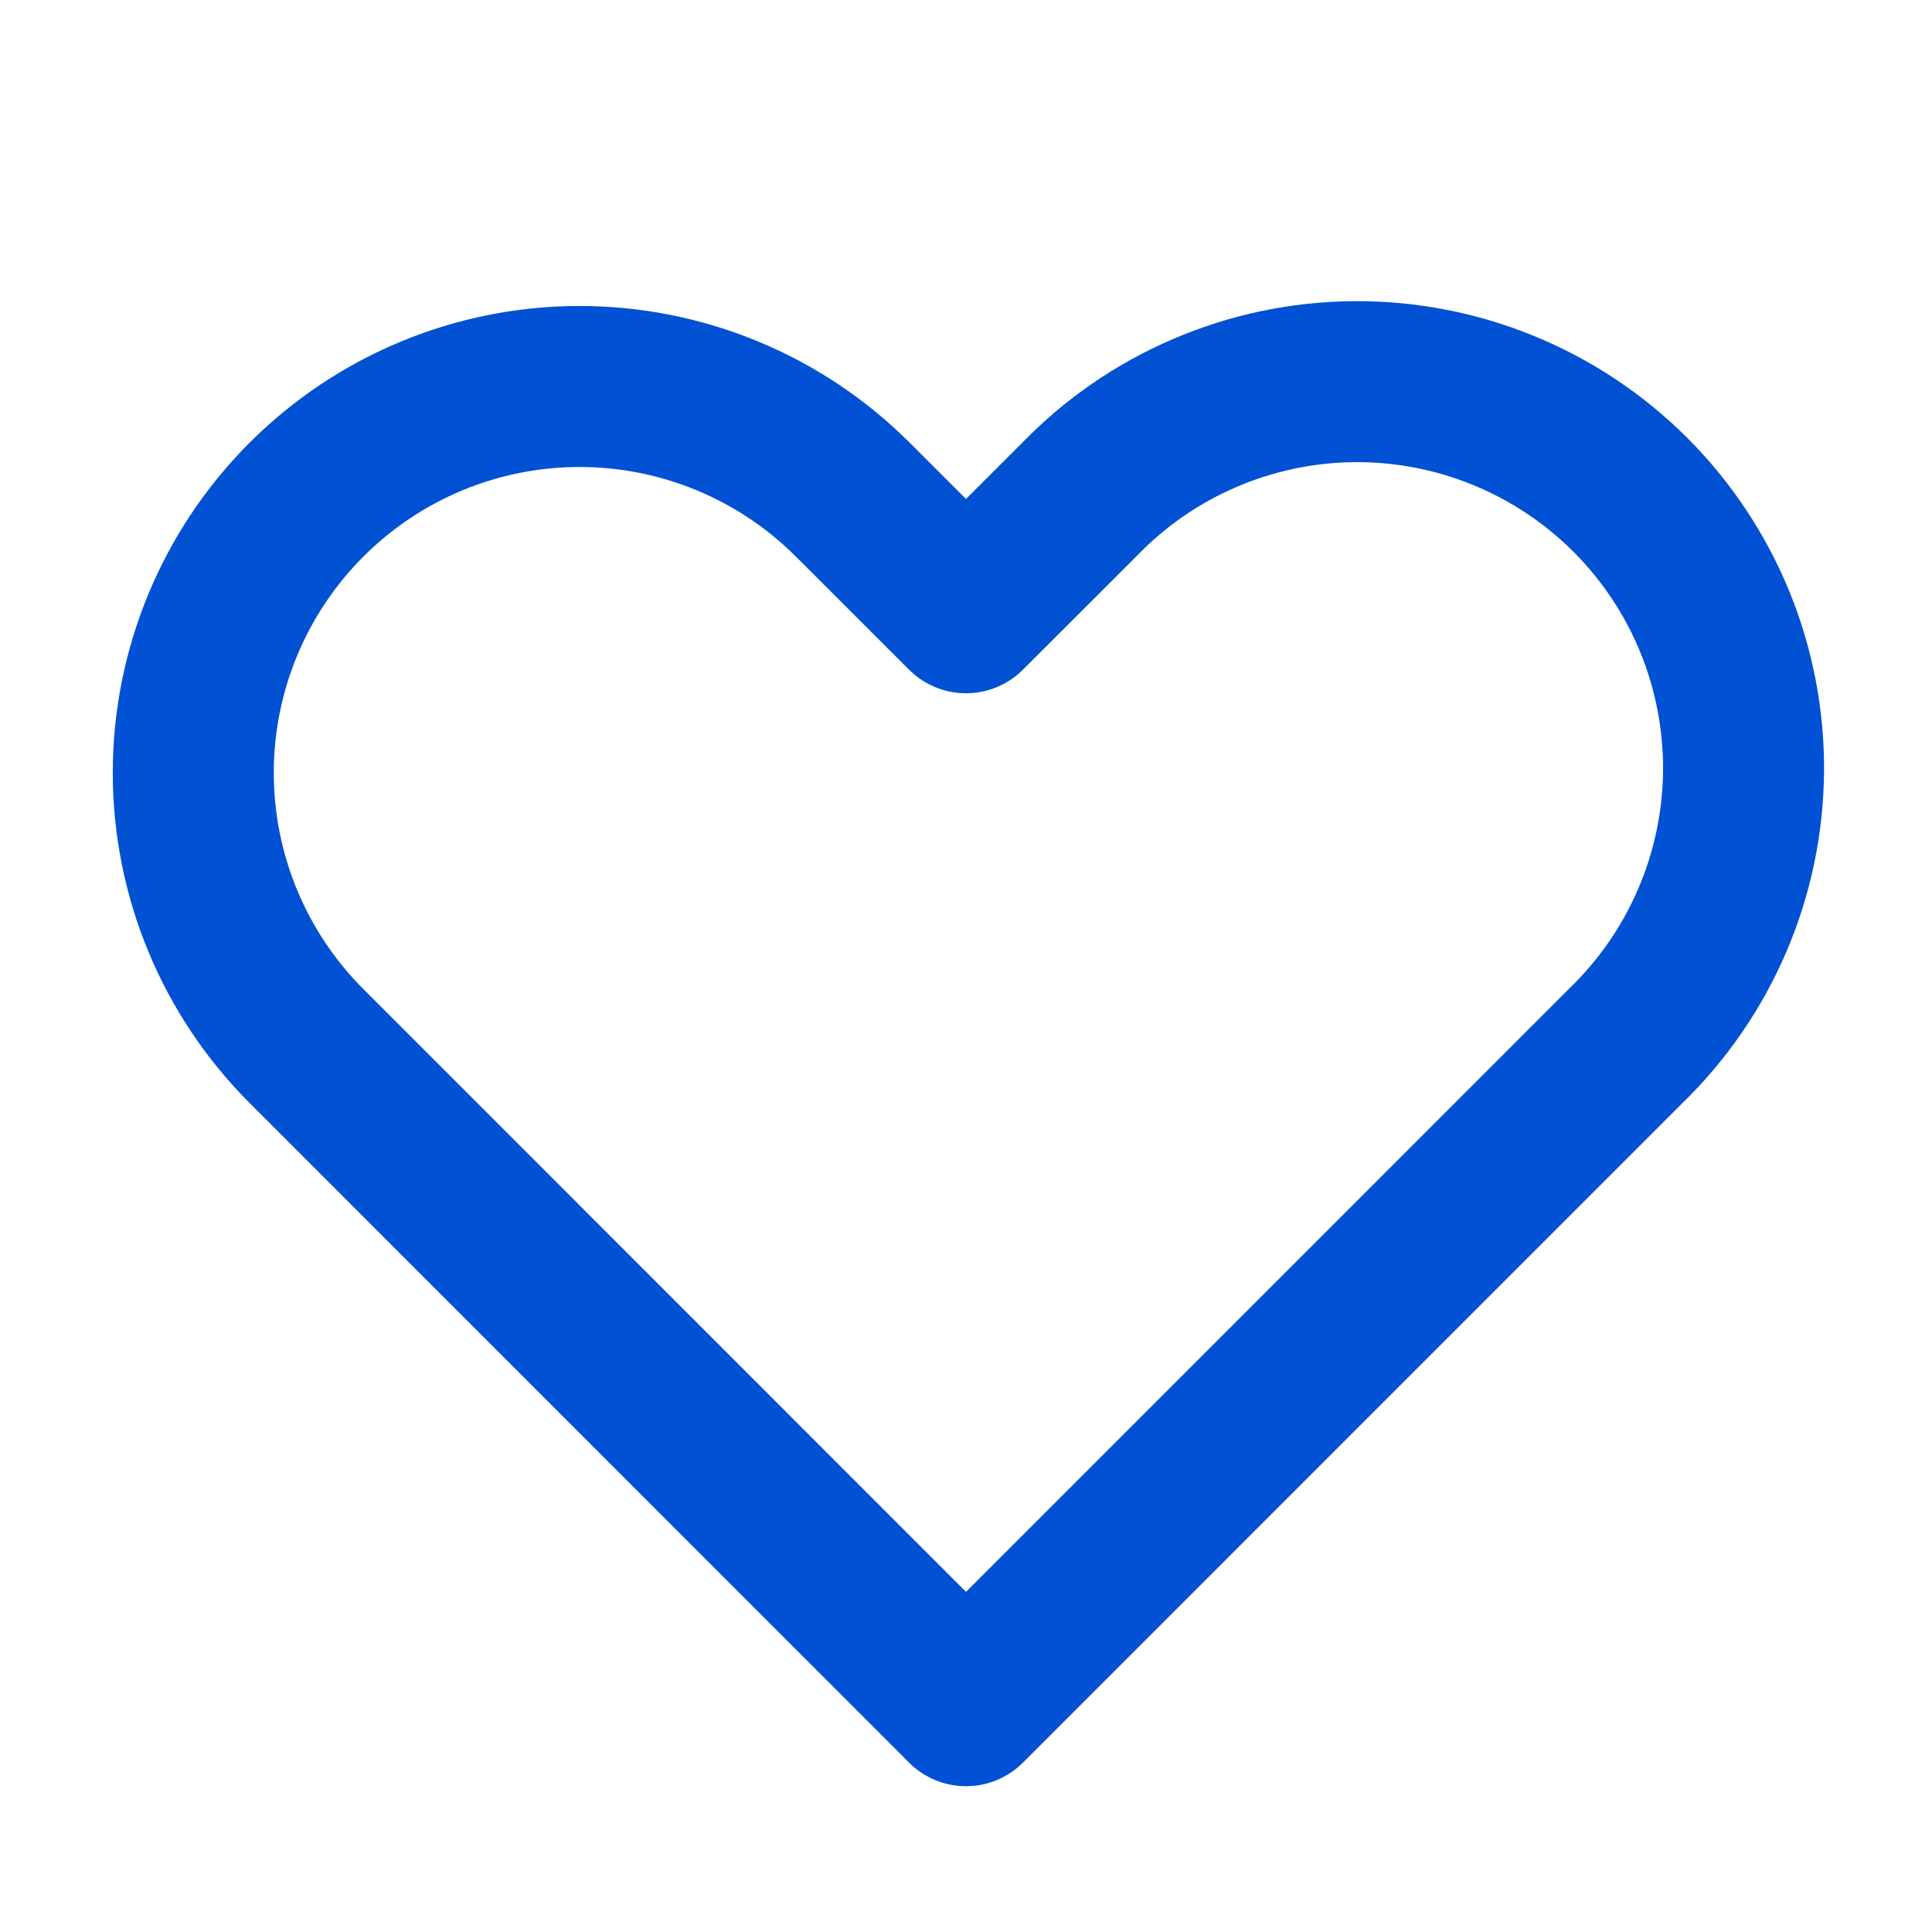
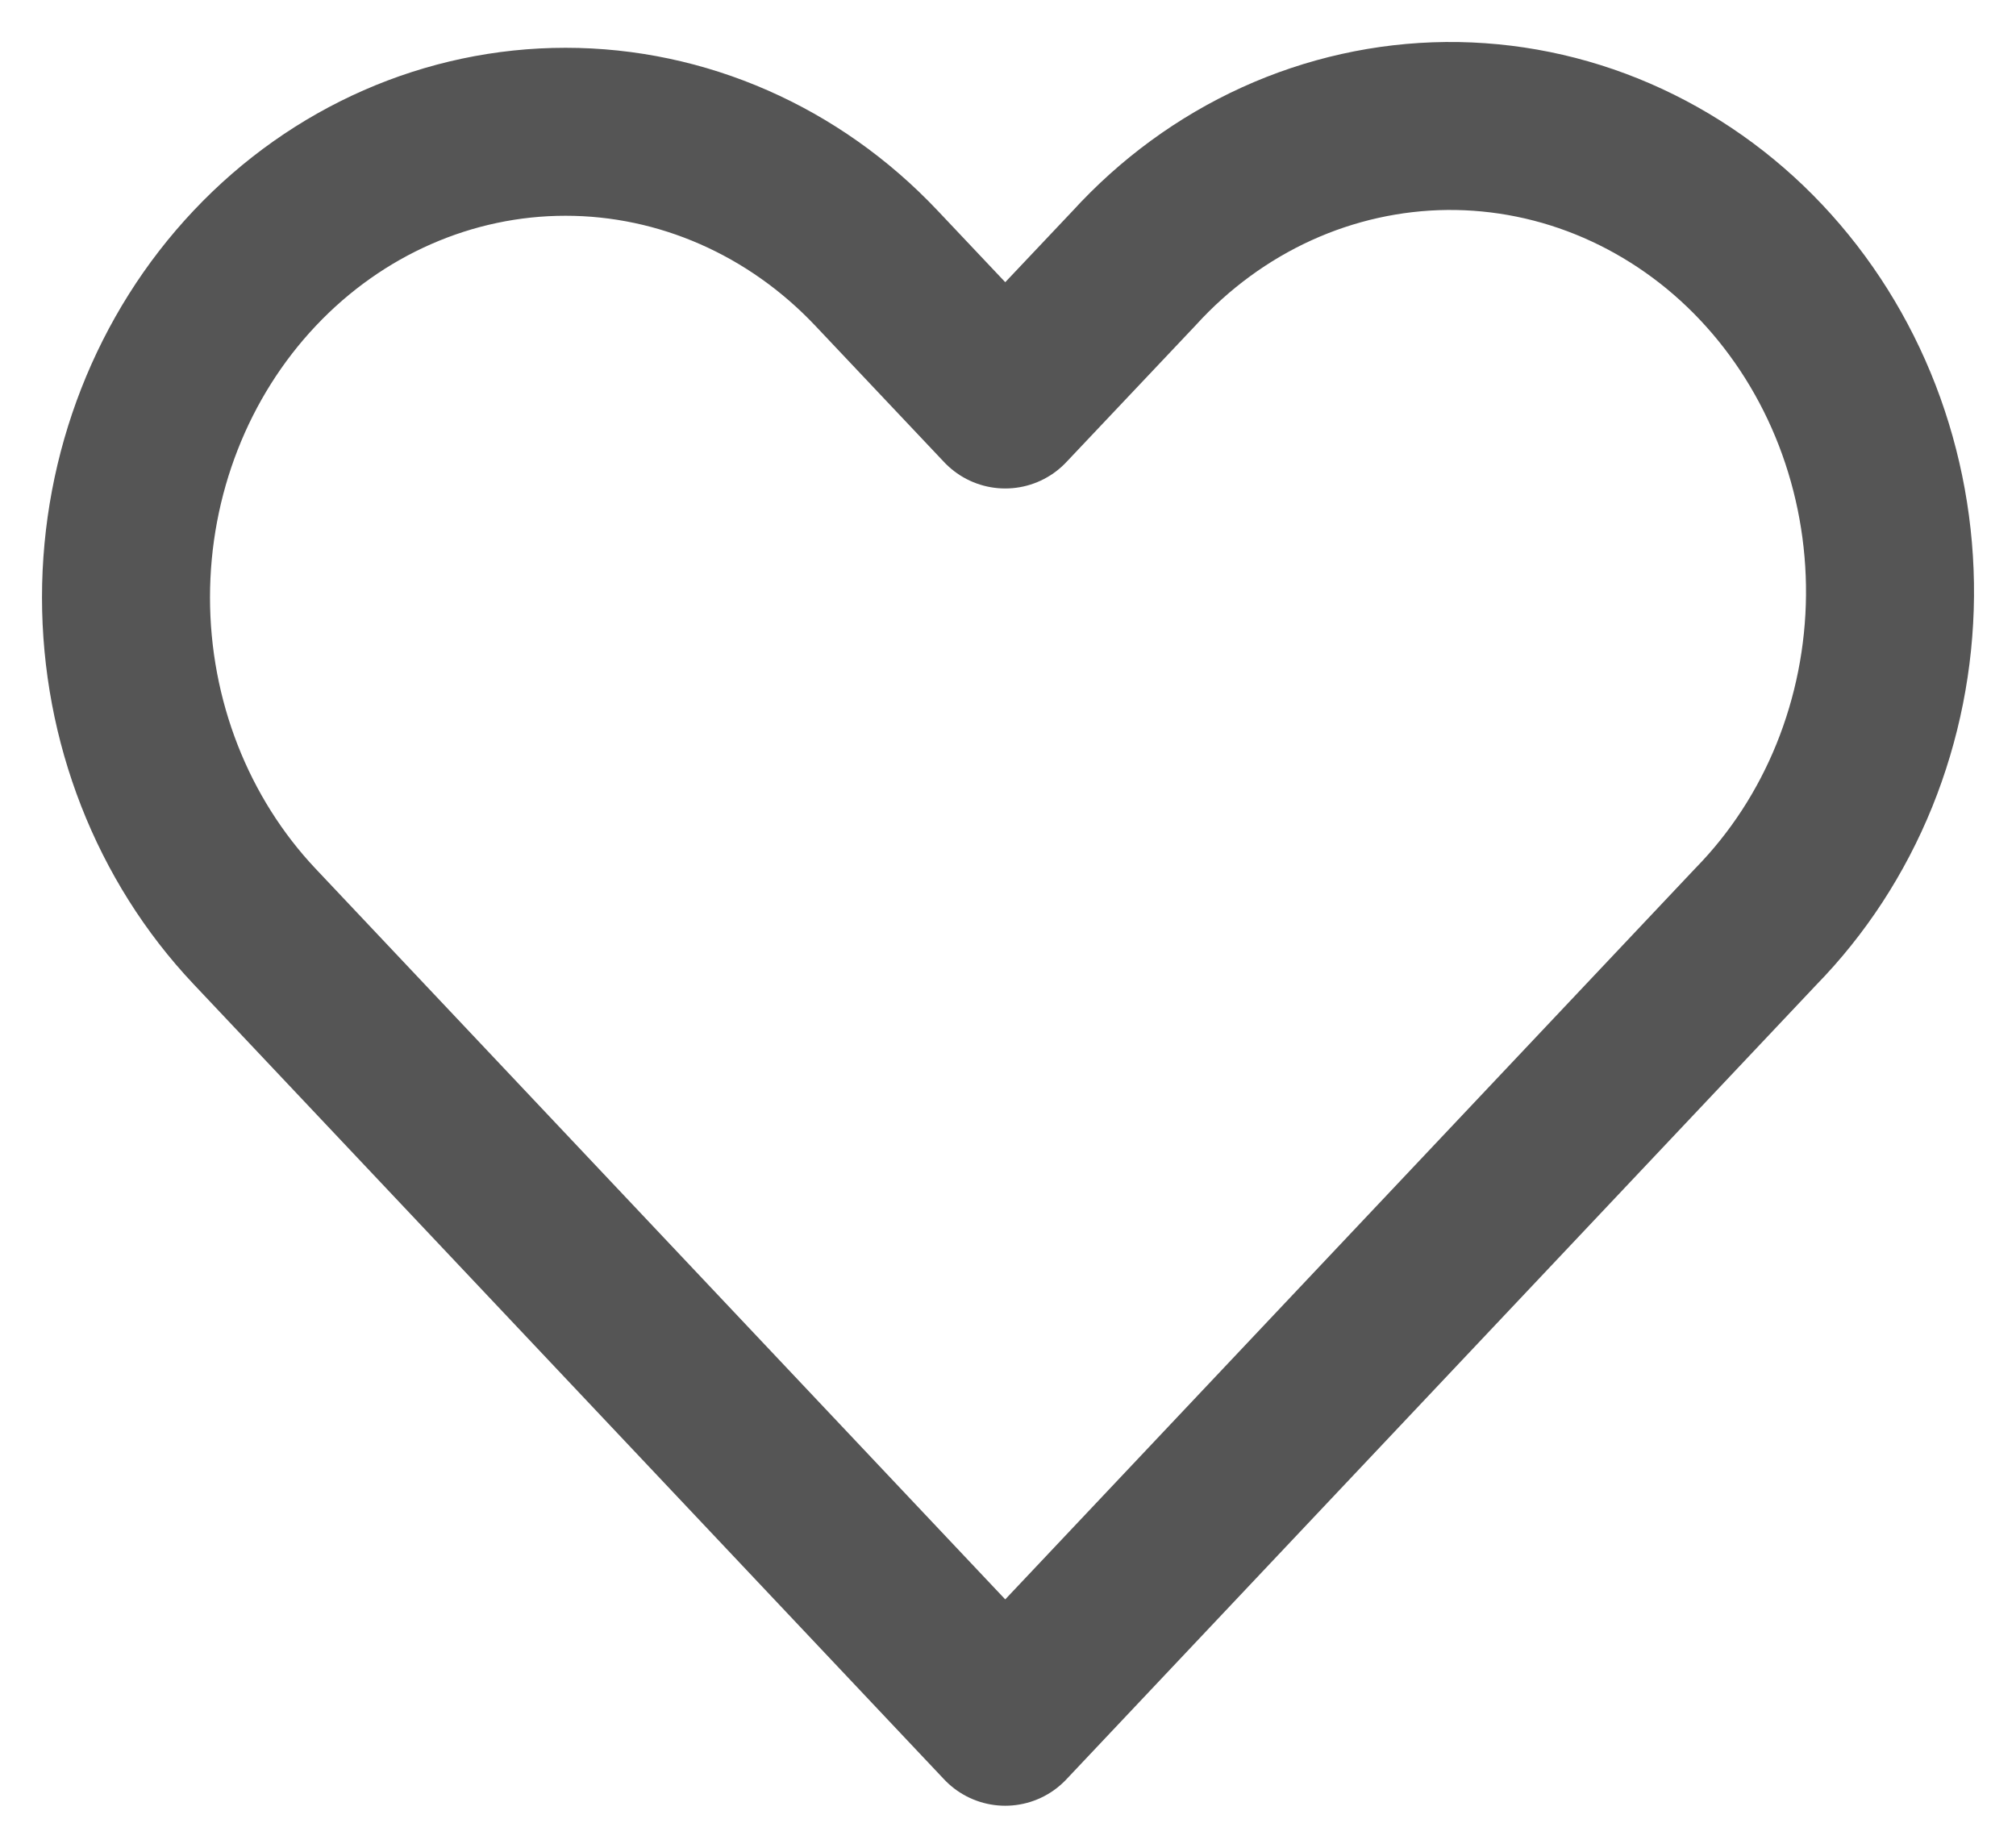
- <svg xmlns="http://www.w3.org/2000/svg" width="24" height="24" viewBox="0 0 24 24" fill="none">
-   <g id="Heart">
-     <path id="Icon" fill-rule="evenodd" clip-rule="evenodd" d="M3.807 6.207C4.707 5.307 5.927 4.801 7.2 4.801C8.473 4.801 9.694 5.307 10.594 6.207L12 7.612L13.406 6.207C13.849 5.748 14.379 5.382 14.965 5.131C15.55 4.879 16.18 4.747 16.817 4.741C17.455 4.736 18.087 4.857 18.677 5.099C19.267 5.34 19.802 5.696 20.253 6.147C20.704 6.598 21.06 7.134 21.302 7.724C21.543 8.314 21.664 8.946 21.659 9.583C21.653 10.22 21.521 10.85 21.269 11.436C21.018 12.021 20.652 12.551 20.194 12.994L12 21.189L3.807 12.994C2.907 12.094 2.401 10.873 2.401 9.6C2.401 8.327 2.907 7.107 3.807 6.207V6.207Z" stroke="#0051D3" stroke-width="2" stroke-linejoin="round" />
-   </g>
+ <svg xmlns="http://www.w3.org/2000/svg" width="24" height="22" viewBox="0 0 24 22" fill="none">
+   <path fill-rule="evenodd" clip-rule="evenodd" d="M3.033 3.193C4.014 2.153 5.345 1.569 6.733 1.569C8.121 1.569 9.452 2.153 10.434 3.193L11.967 4.816L13.501 3.193C13.984 2.663 14.561 2.241 15.2 1.95C15.838 1.66 16.525 1.507 17.22 1.5C17.915 1.494 18.605 1.634 19.248 1.913C19.891 2.192 20.476 2.603 20.967 3.124C21.458 3.645 21.847 4.264 22.11 4.945C22.373 5.627 22.506 6.357 22.5 7.093C22.494 7.829 22.349 8.557 22.075 9.234C21.801 9.91 21.402 10.522 20.902 11.033L11.967 20.5L3.033 11.033C2.051 9.994 1.5 8.583 1.5 7.113C1.5 5.643 2.051 4.233 3.033 3.193Z" stroke="#555555" stroke-width="2" stroke-linejoin="round" />
</svg>
